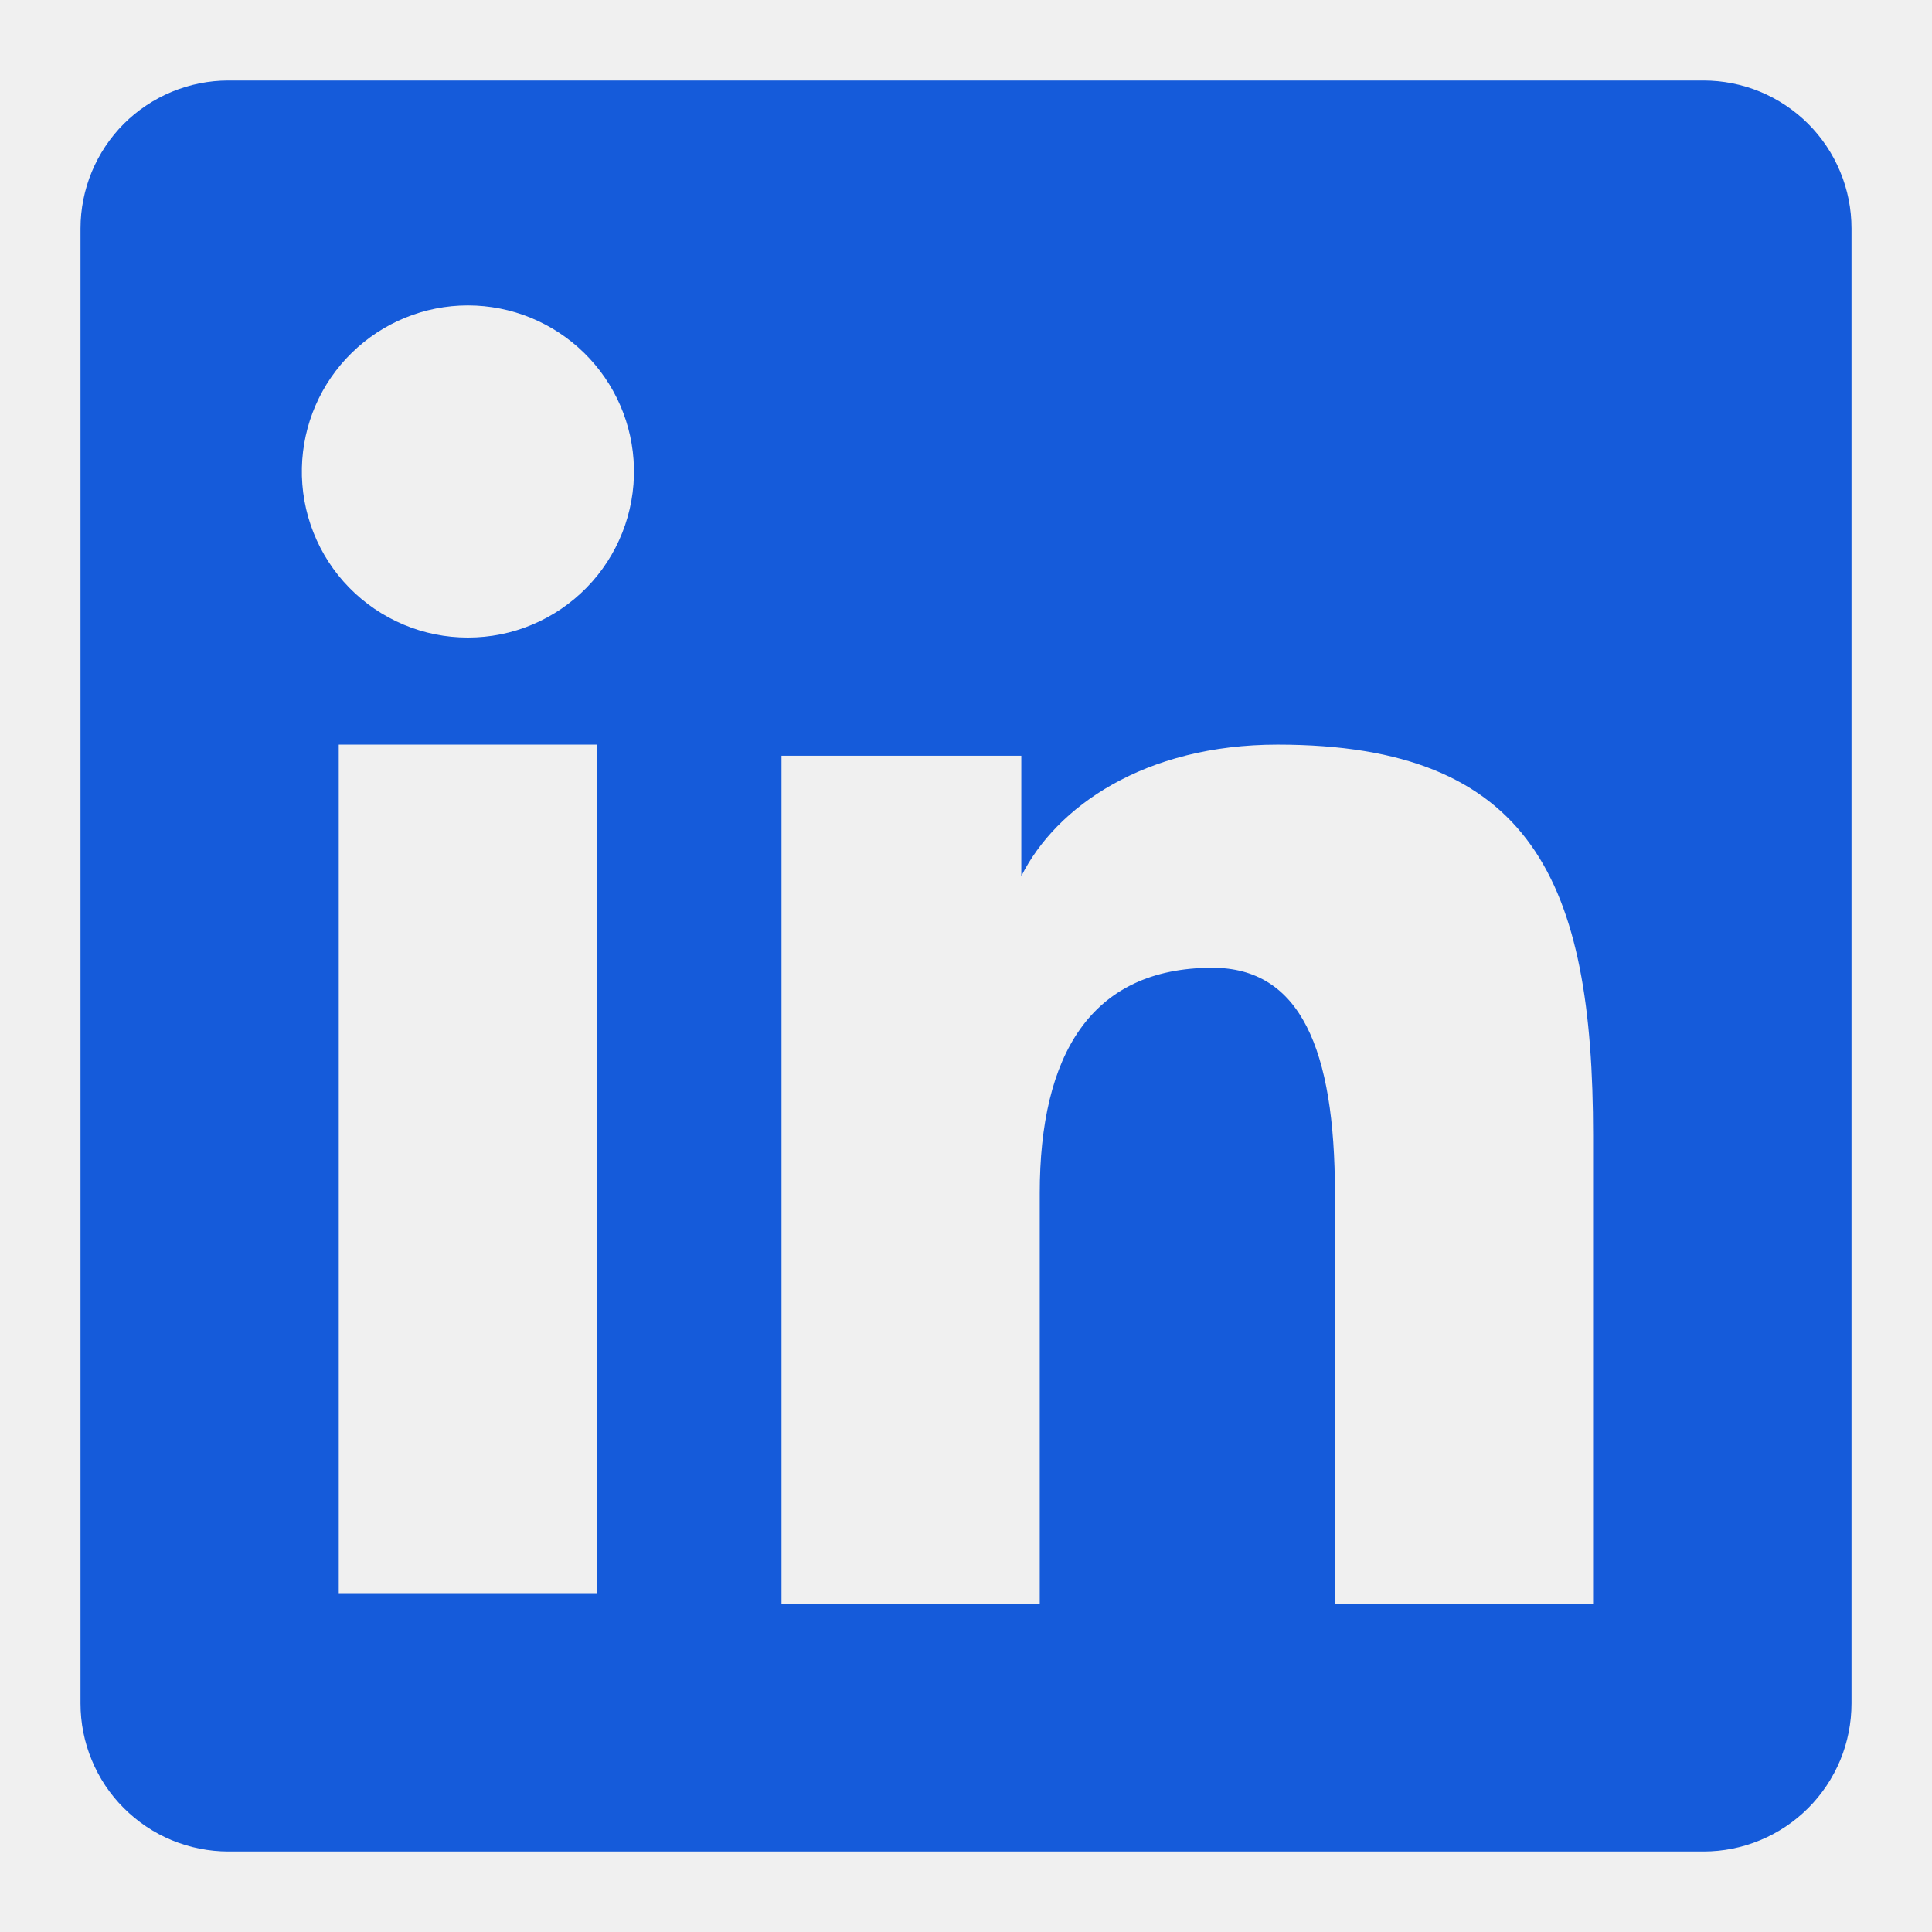
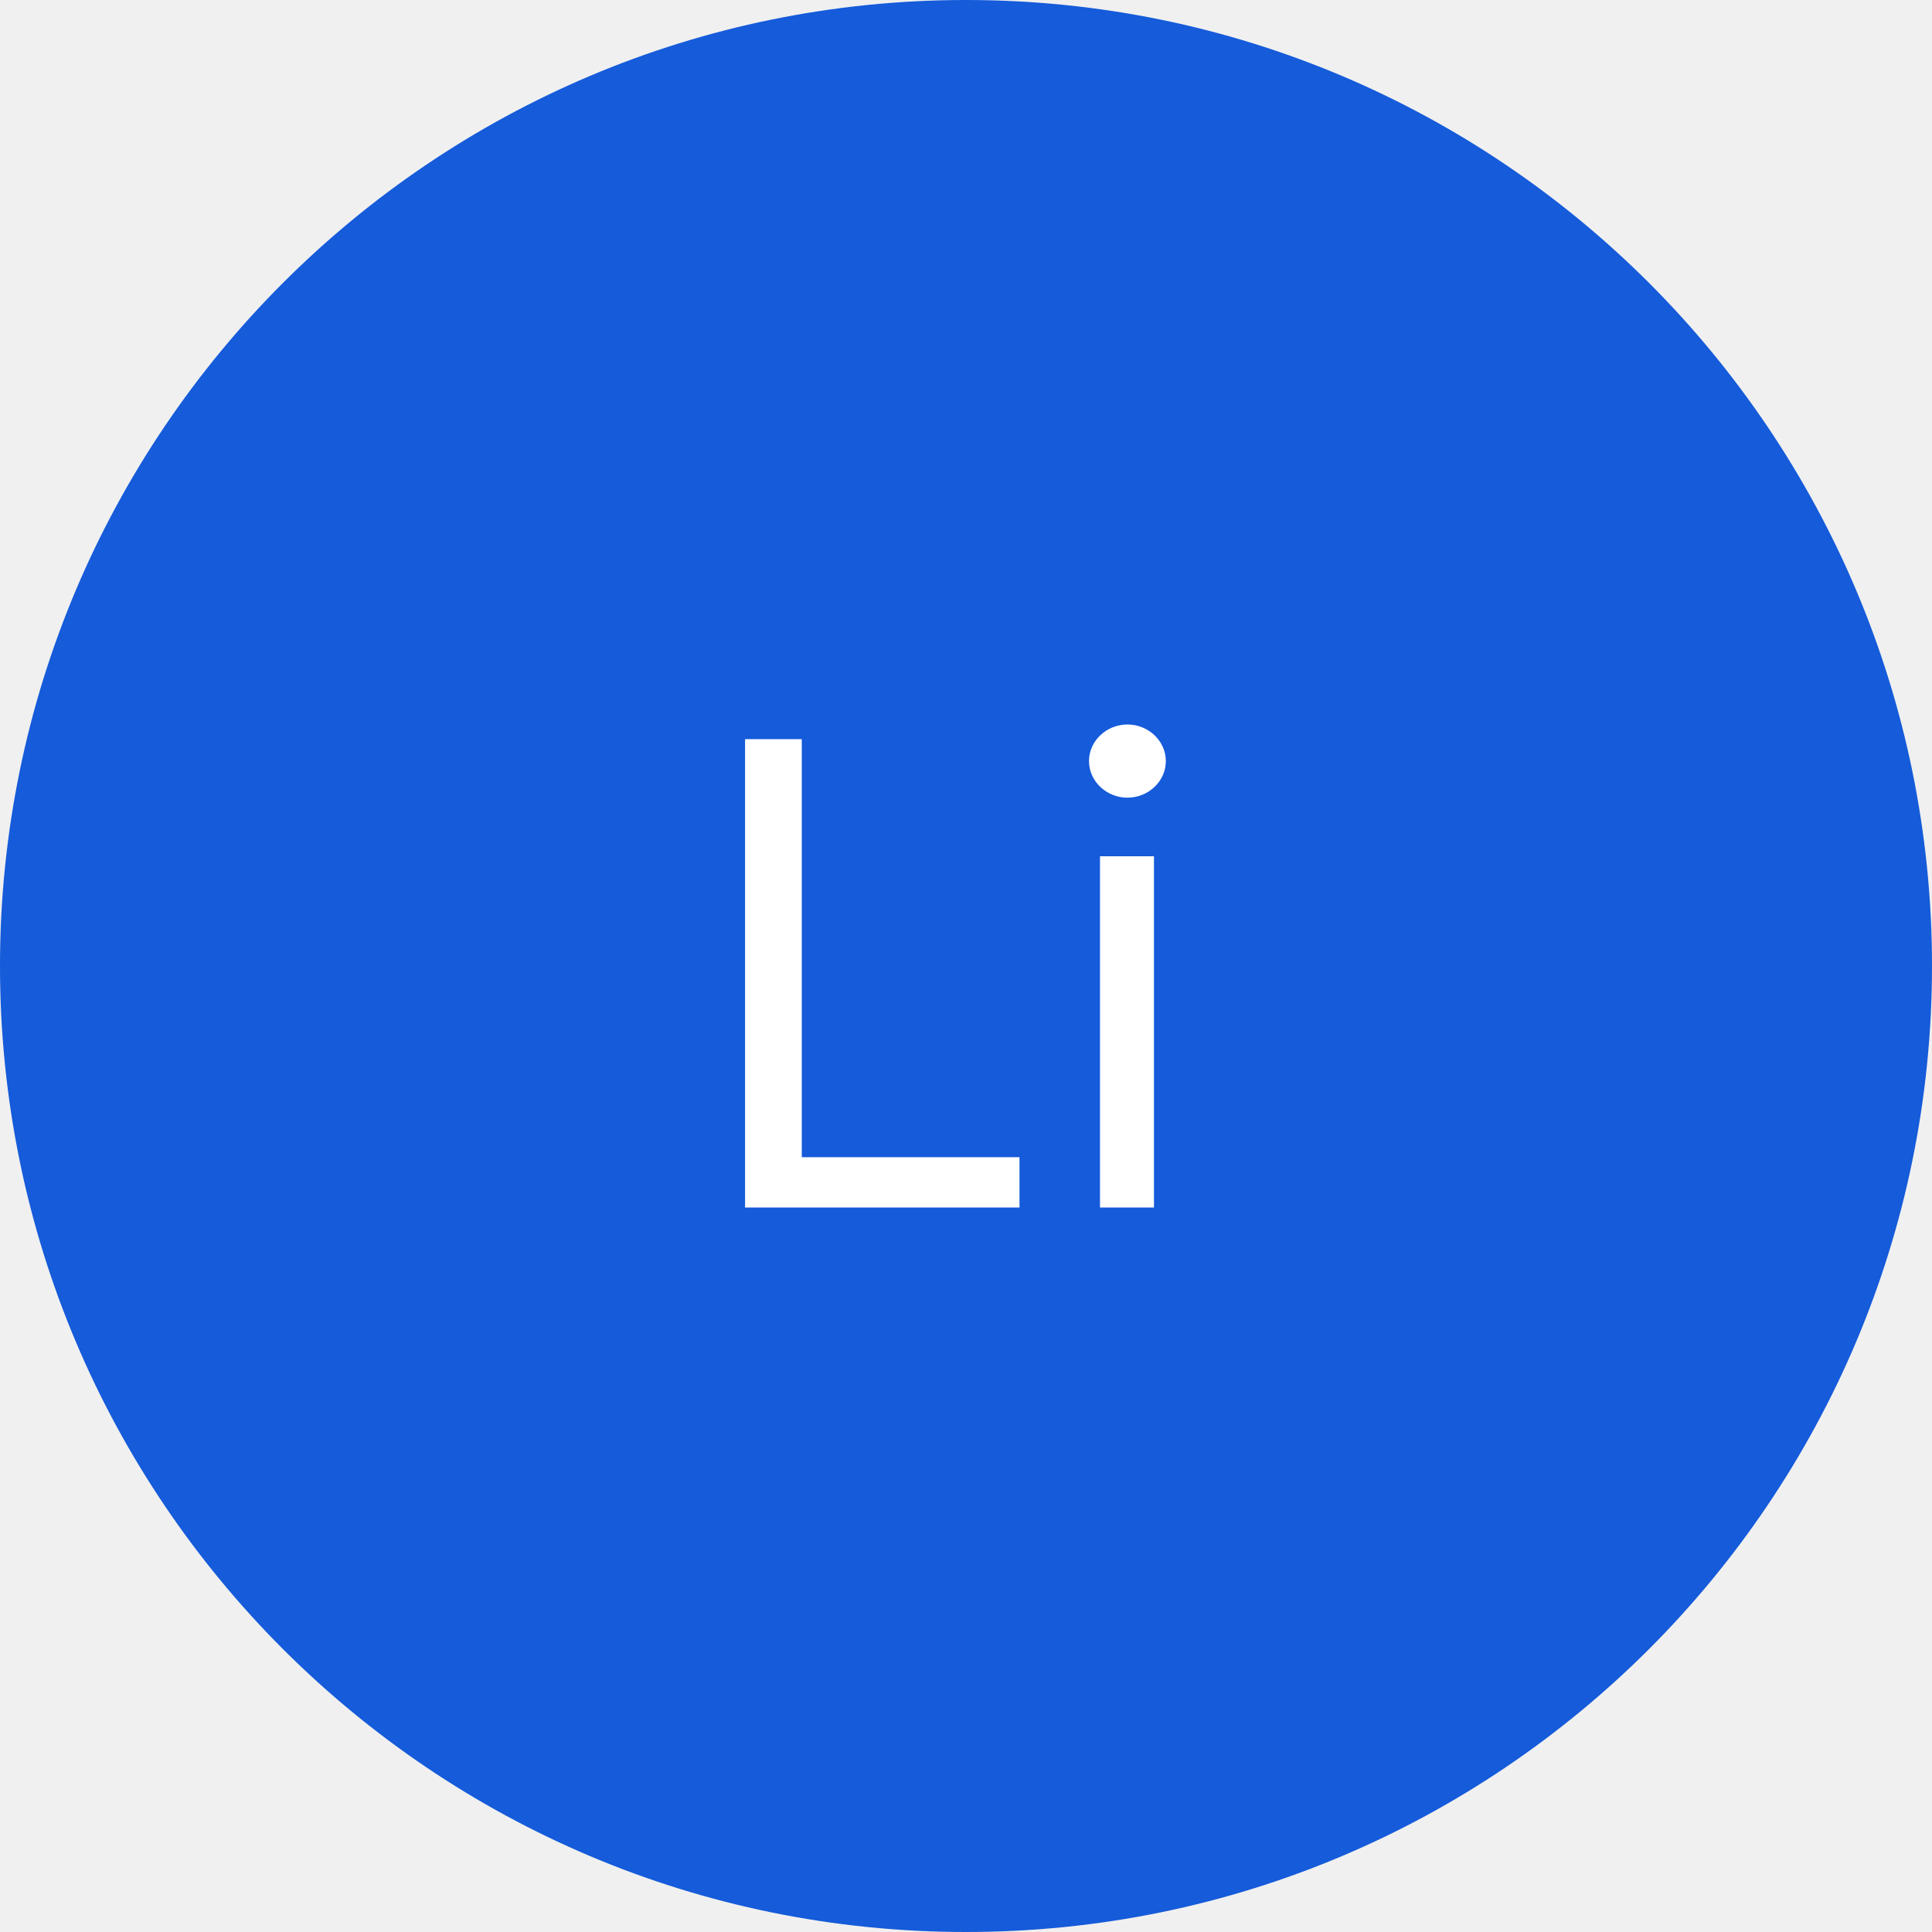
- <svg xmlns="http://www.w3.org/2000/svg" width="24" height="24" viewBox="0 0 24 24" fill="none">
-   <g id="akar-icons:linkedin-fill">
-     <g id="Group">
-       <path id="Vector" fill-rule="evenodd" clip-rule="evenodd" d="M1 2.838C1 2.351 1.194 1.883 1.538 1.538C1.883 1.194 2.351 1 2.838 1H21.16C21.402 1 21.641 1.047 21.864 1.139C22.087 1.231 22.29 1.367 22.461 1.537C22.632 1.708 22.768 1.911 22.86 2.134C22.953 2.357 23 2.596 23 2.838V21.16C23 21.402 22.953 21.641 22.861 21.864C22.768 22.087 22.633 22.29 22.462 22.461C22.291 22.632 22.088 22.768 21.865 22.86C21.642 22.953 21.403 23 21.161 23H2.838C2.597 23 2.357 22.952 2.134 22.86C1.911 22.768 1.709 22.632 1.538 22.461C1.367 22.291 1.232 22.088 1.14 21.865C1.047 21.642 1 21.402 1 21.161V2.838ZM9.708 9.388H12.687V10.884C13.117 10.024 14.217 9.25 15.87 9.25C19.039 9.25 19.79 10.963 19.79 14.106V19.928H16.583V14.822C16.583 13.032 16.153 12.022 15.061 12.022C13.546 12.022 12.916 13.111 12.916 14.822V19.928H9.708V9.388ZM4.208 19.791H7.416V9.25H4.208V19.79V19.791ZM7.875 5.812C7.881 6.087 7.832 6.36 7.731 6.615C7.63 6.871 7.479 7.104 7.287 7.3C7.095 7.496 6.866 7.652 6.612 7.759C6.359 7.866 6.087 7.92 5.812 7.92C5.538 7.92 5.266 7.866 5.013 7.759C4.759 7.652 4.53 7.496 4.338 7.3C4.146 7.104 3.995 6.871 3.894 6.615C3.793 6.36 3.744 6.087 3.75 5.812C3.762 5.273 3.984 4.76 4.37 4.383C4.755 4.006 5.273 3.794 5.812 3.794C6.352 3.794 6.87 4.006 7.255 4.383C7.641 4.76 7.863 5.273 7.875 5.812Z" fill="#155BDA" />
-     </g>
-   </g>
+ <svg xmlns="http://www.w3.org/2000/svg" width="48" height="48" viewBox="0 0 48 48" fill="none">
+   <circle cx="24" cy="24" r="24" fill="#155BDA" />
+   <path d="M18.511 30H25.329V28.75H19.92V18.364H18.511V30ZM27.329 30H28.67V21.273H27.329V30ZM28.011 19.818C28.533 19.818 28.965 19.409 28.965 18.909C28.965 18.409 28.533 18 28.011 18C27.488 18 27.056 18.409 27.056 18.909C27.056 19.409 27.488 19.818 28.011 19.818Z" fill="white" />
</svg>
